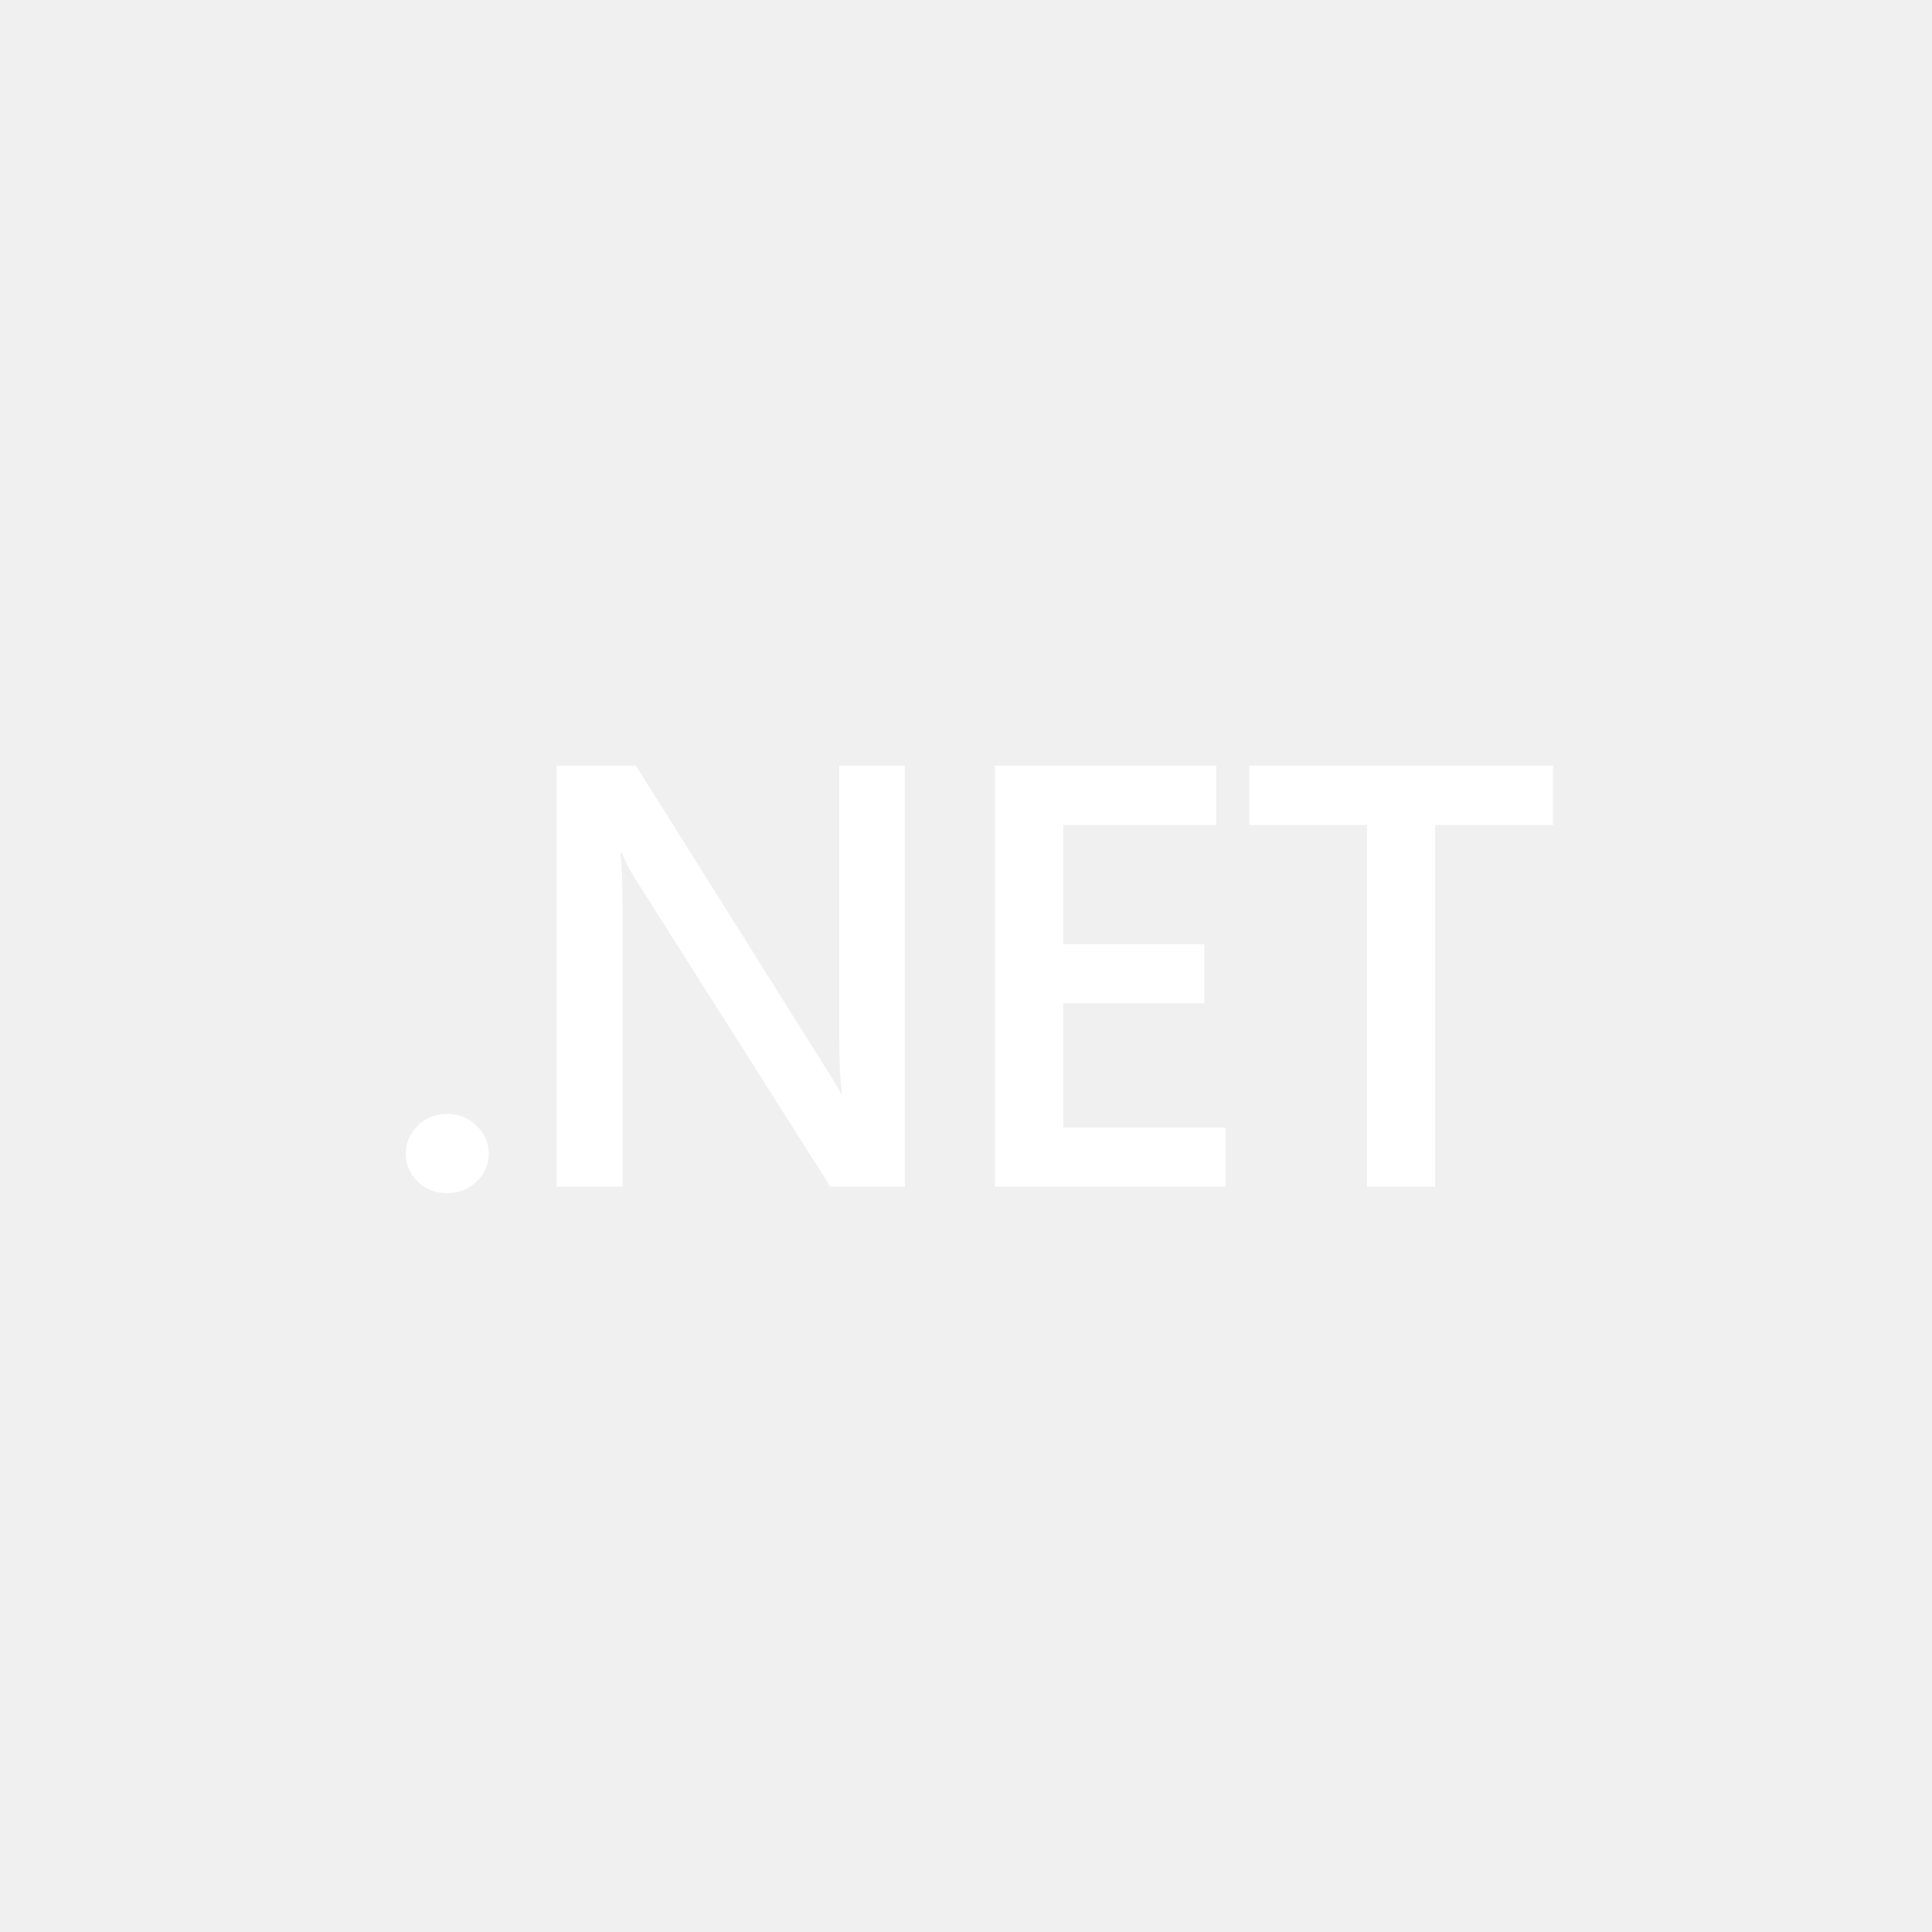
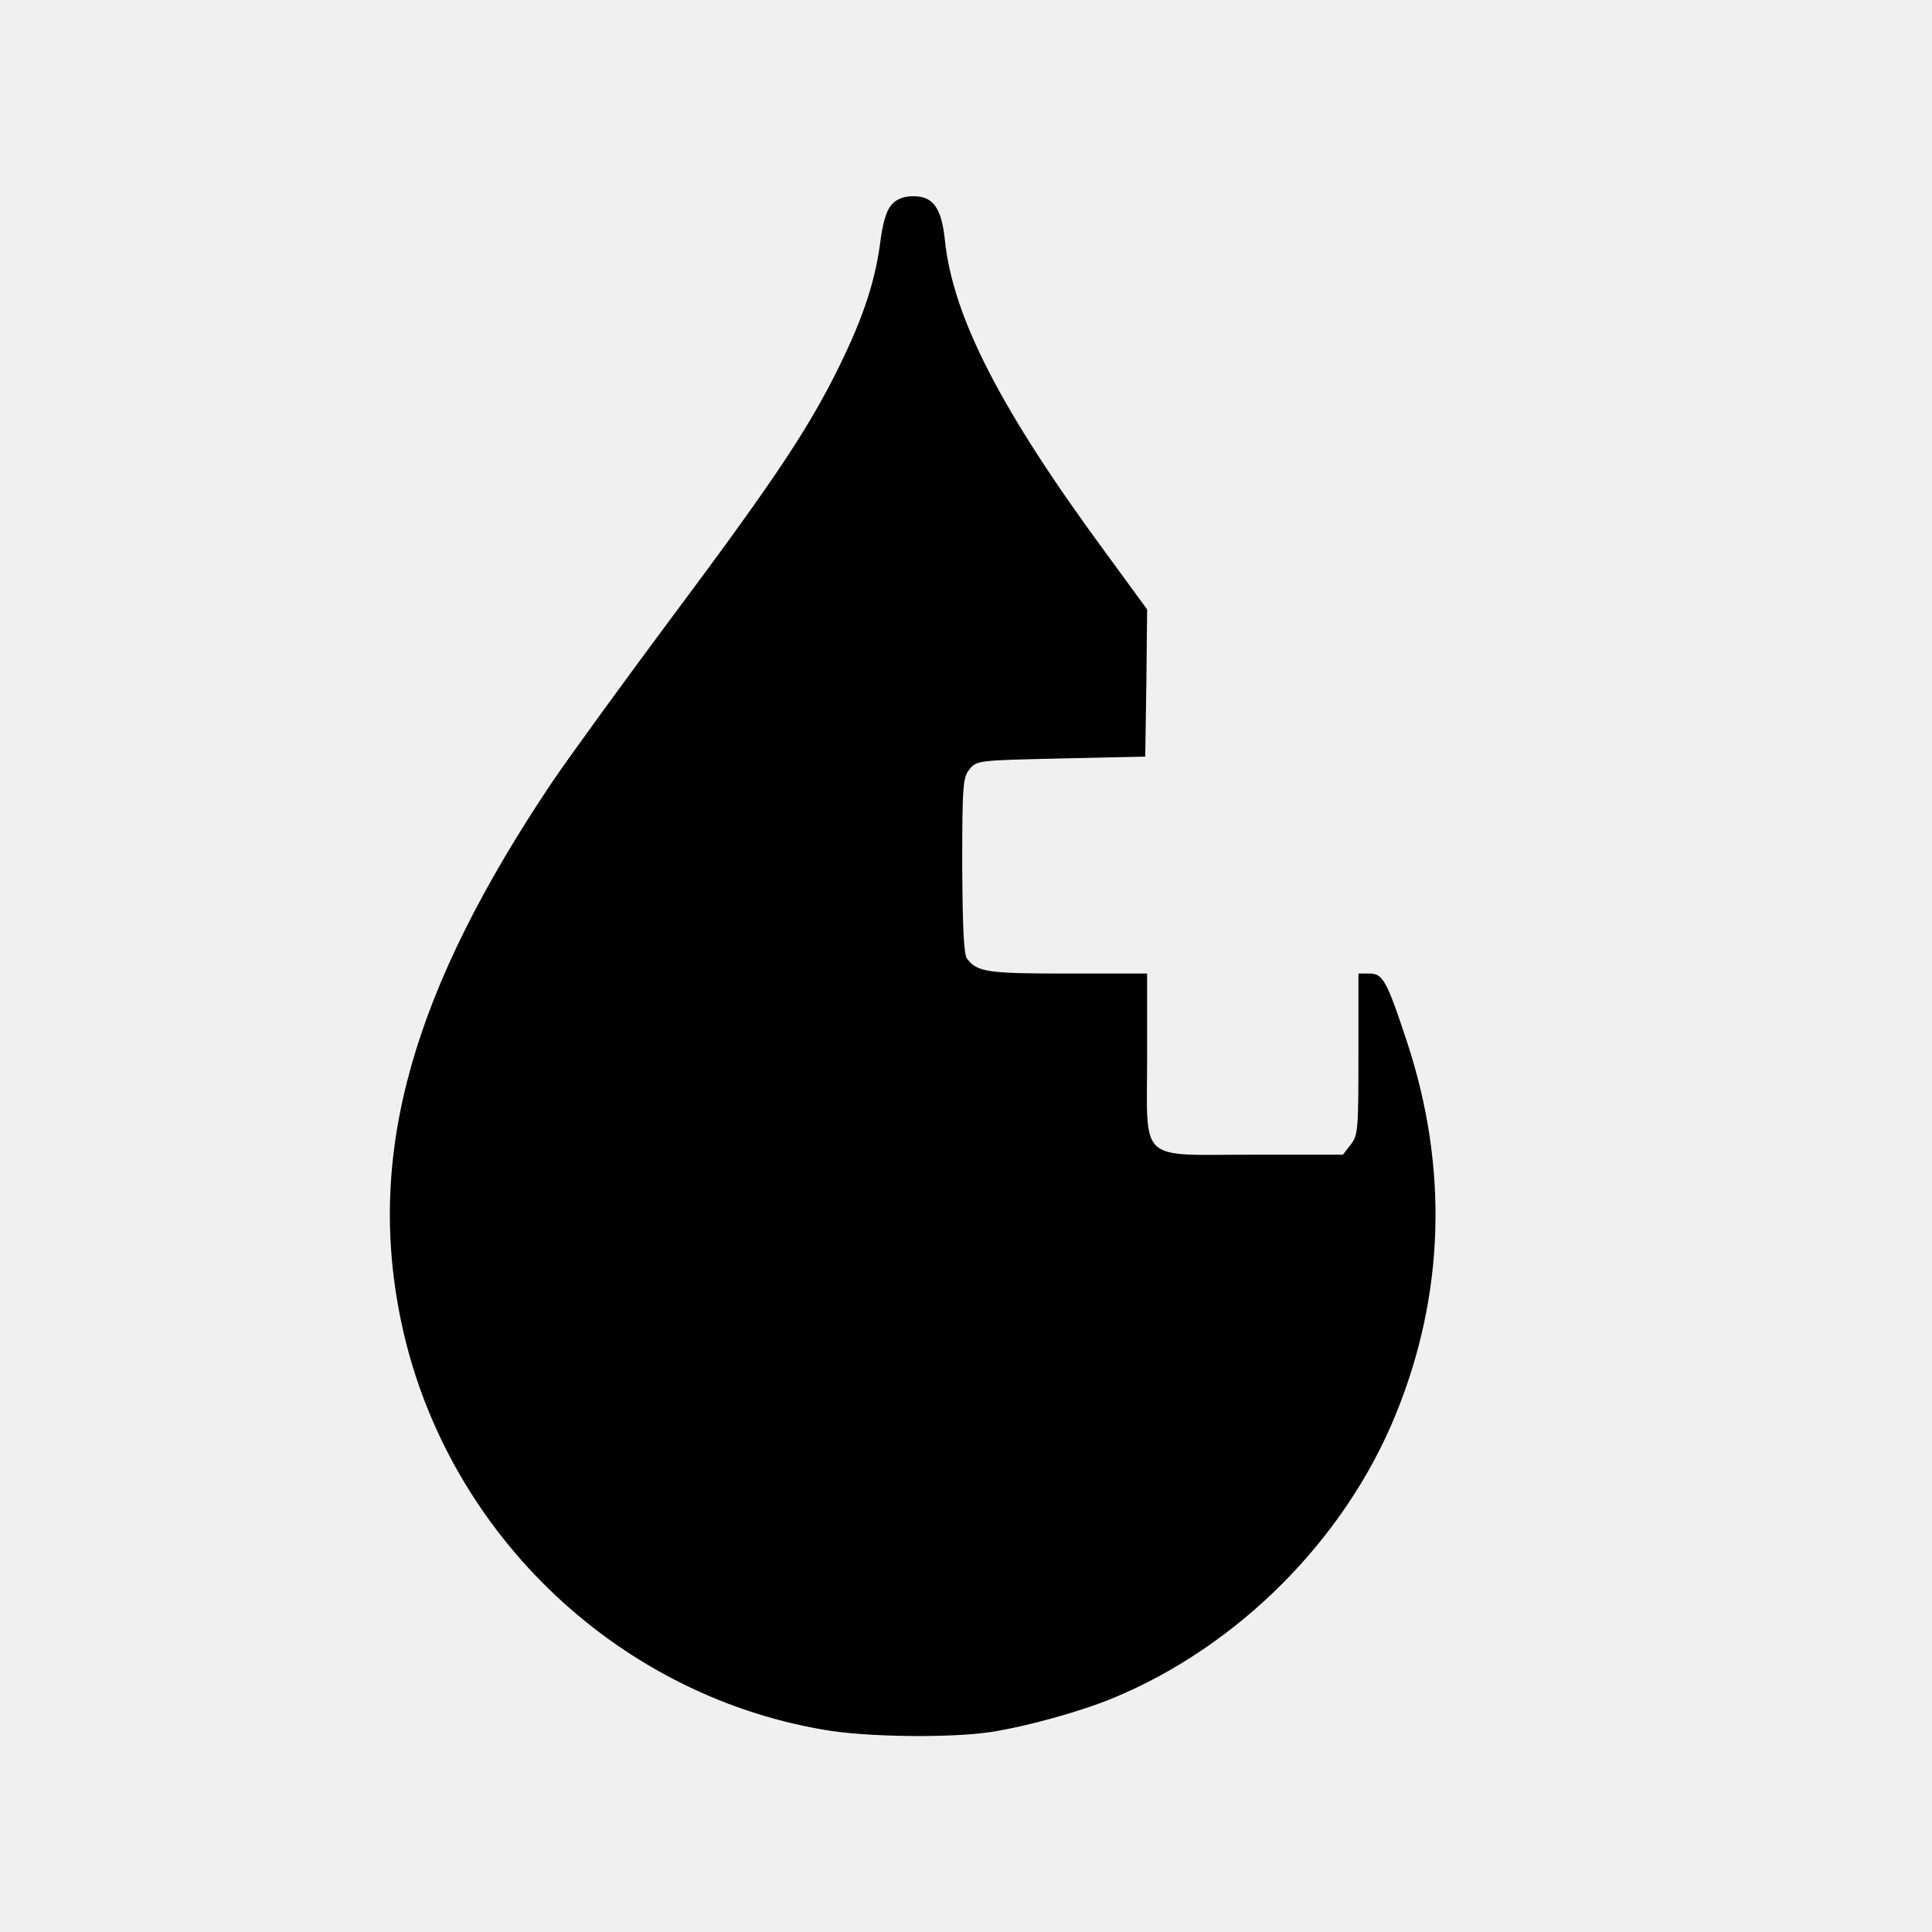
- <svg xmlns="http://www.w3.org/2000/svg" width="456" height="456" viewBox="0 0 456 456" version="1.1" xml:space="preserve" style="fill-rule:evenodd;clip-rule:evenodd;stroke-linejoin:round;stroke-miterlimit:2;">
-   <path d="m 105.5,281.609 c -2.703,0 -5.001,-0.9 -6.893,-2.702 -1.892,-1.848 -2.838,-4.042 -2.838,-6.582 0,-2.587 0.946,-4.804 2.838,-6.652 1.892,-1.848 4.19,-2.772 6.893,-2.772 2.748,0 5.068,0.924 6.96,2.772 1.937,1.848 2.906,4.064 2.906,6.652 0,2.54 -0.968,4.734 -2.906,6.582 -1.892,1.802 -4.212,2.702 -6.96,2.702 z" style="fill:#ffffff;fill-rule:nonzero;stroke-width:0.838" />
-   <path d="M 213.561,280.084 H 195.99 L 149.7,207.054 c -1.171,-1.848 -2.14,-3.765 -2.906,-5.751 h -0.406 c 0.361,2.125 0.541,6.675 0.541,13.65 v 65.132 h -15.543 v -99.36 h 18.719 l 44.737,71.298 c 1.892,2.957 3.109,4.989 3.649,6.098 h 0.27 c -0.45,-2.632 -0.676,-7.09 -0.676,-13.373 v -64.023 h 15.476 z" style="fill:#ffffff;fill-rule:nonzero;stroke-width:0.838" />
-   <path d="m 289.251,280.084 h -54.401 v -99.36 h 52.238 v 13.997 h -36.154 v 28.131 h 33.316 v 13.927 h -33.316 v 29.378 h 38.316 z" style="fill:#ffffff;fill-rule:nonzero;stroke-width:0.838" />
-   <path d="M 366.565,194.721 H 338.722 v 85.363 h -16.084 v -85.363 h -27.775 v -13.997 h 71.701 z" style="fill:#ffffff;fill-rule:nonzero;stroke-width:0.838" />
+ <svg xmlns="http://www.w3.org/2000/svg" version="1.0" width="512pt" height="512pt" viewBox="0 0 512 512" preserveAspectRatio="xMidYMid meet">
+   <g transform="translate(0,512) scale(0.1,-0.1)" fill="#000000" stroke="none">
+     <path d="M2363 4578 c-14 -16 -24 -48 -31 -106 -15 -109 -51 -211 -122 -351 -79 -154 -168 -287 -440 -651 -125 -168 -262 -357 -305 -420 -371 -552 -493 -981 -404 -1422 112 -557 564 -997 1122 -1092 112 -20 338 -22 443 -6 96 15 237 54 324 90 331 137 614 420 749 752 129 316 140 652 30 986 -53 161 -64 182 -99 182 l-30 0 0 -214 c0 -201 -1 -215 -21 -240 l-20 -26 -238 0 c-309 0 -281 -26 -281 263 l0 217 -211 0 c-213 0 -239 4 -266 39 -9 12 -12 81 -13 247 0 214 2 234 19 255 19 24 23 24 243 29 l223 5 3 195 2 195 -106 145 c-281 381 -409 630 -430 834 -9 85 -31 116 -83 116 -26 0 -44 -7 -58 -22z" />
+   </g>
</svg>
